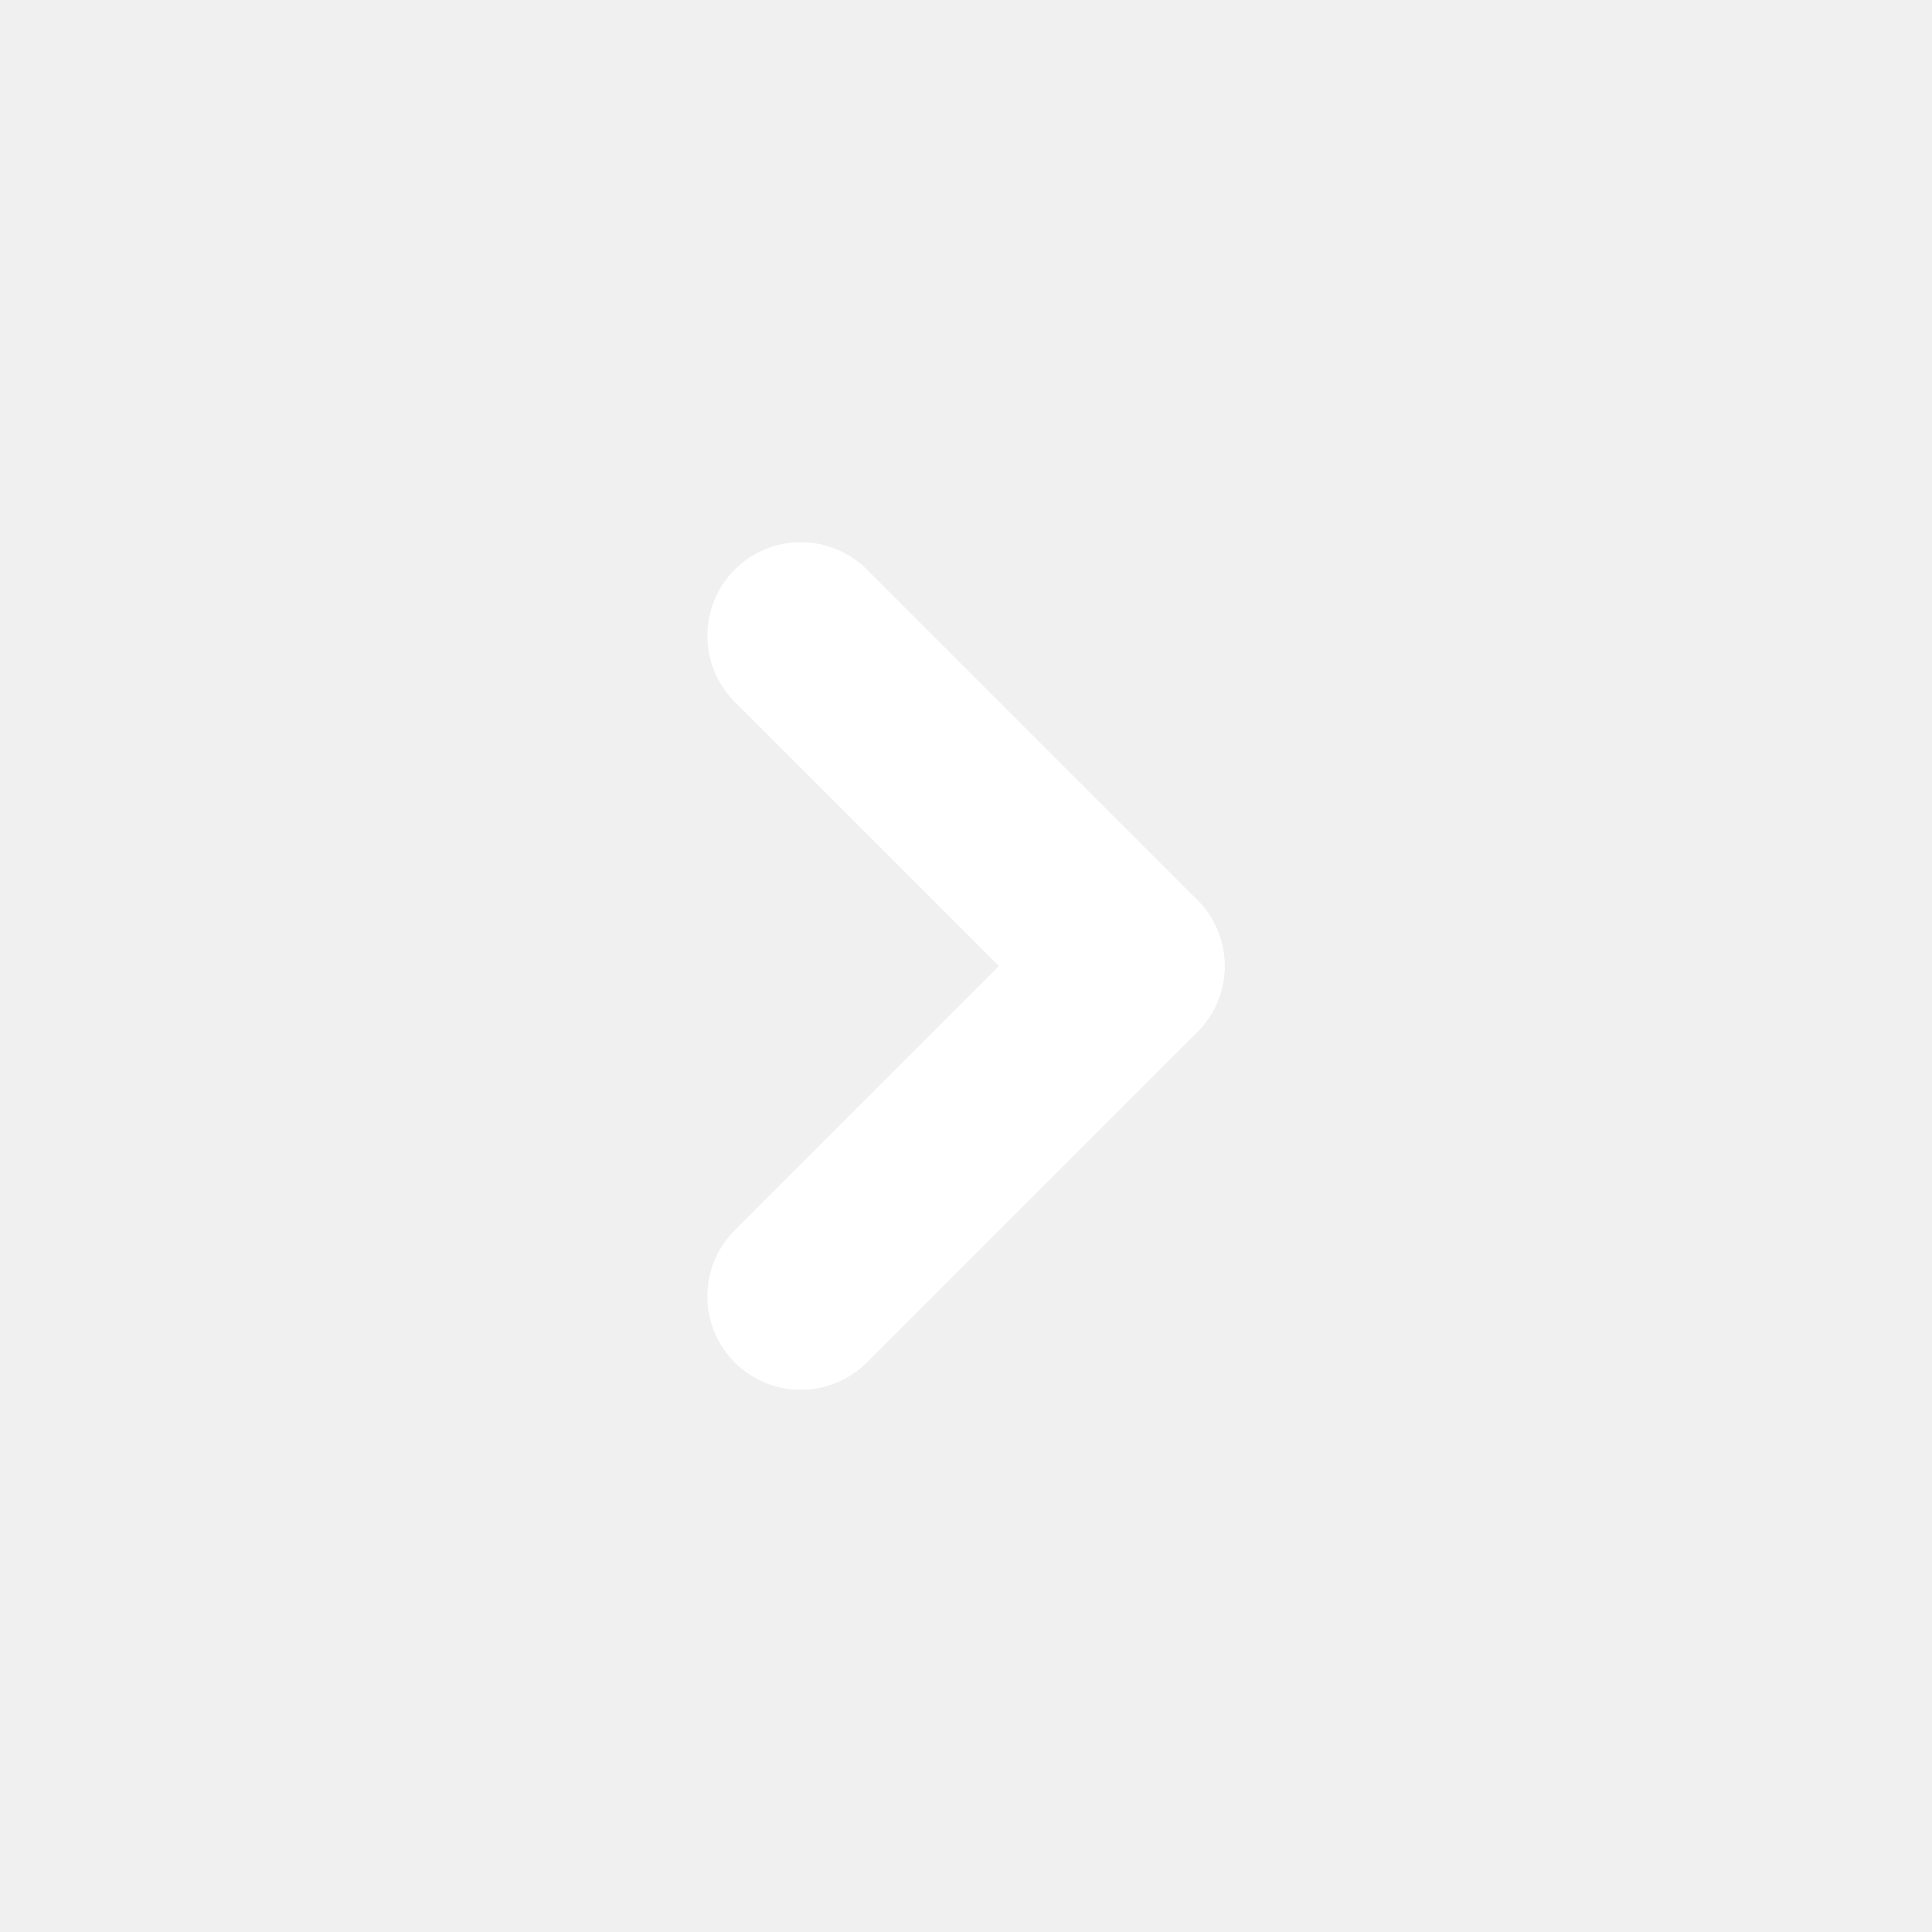
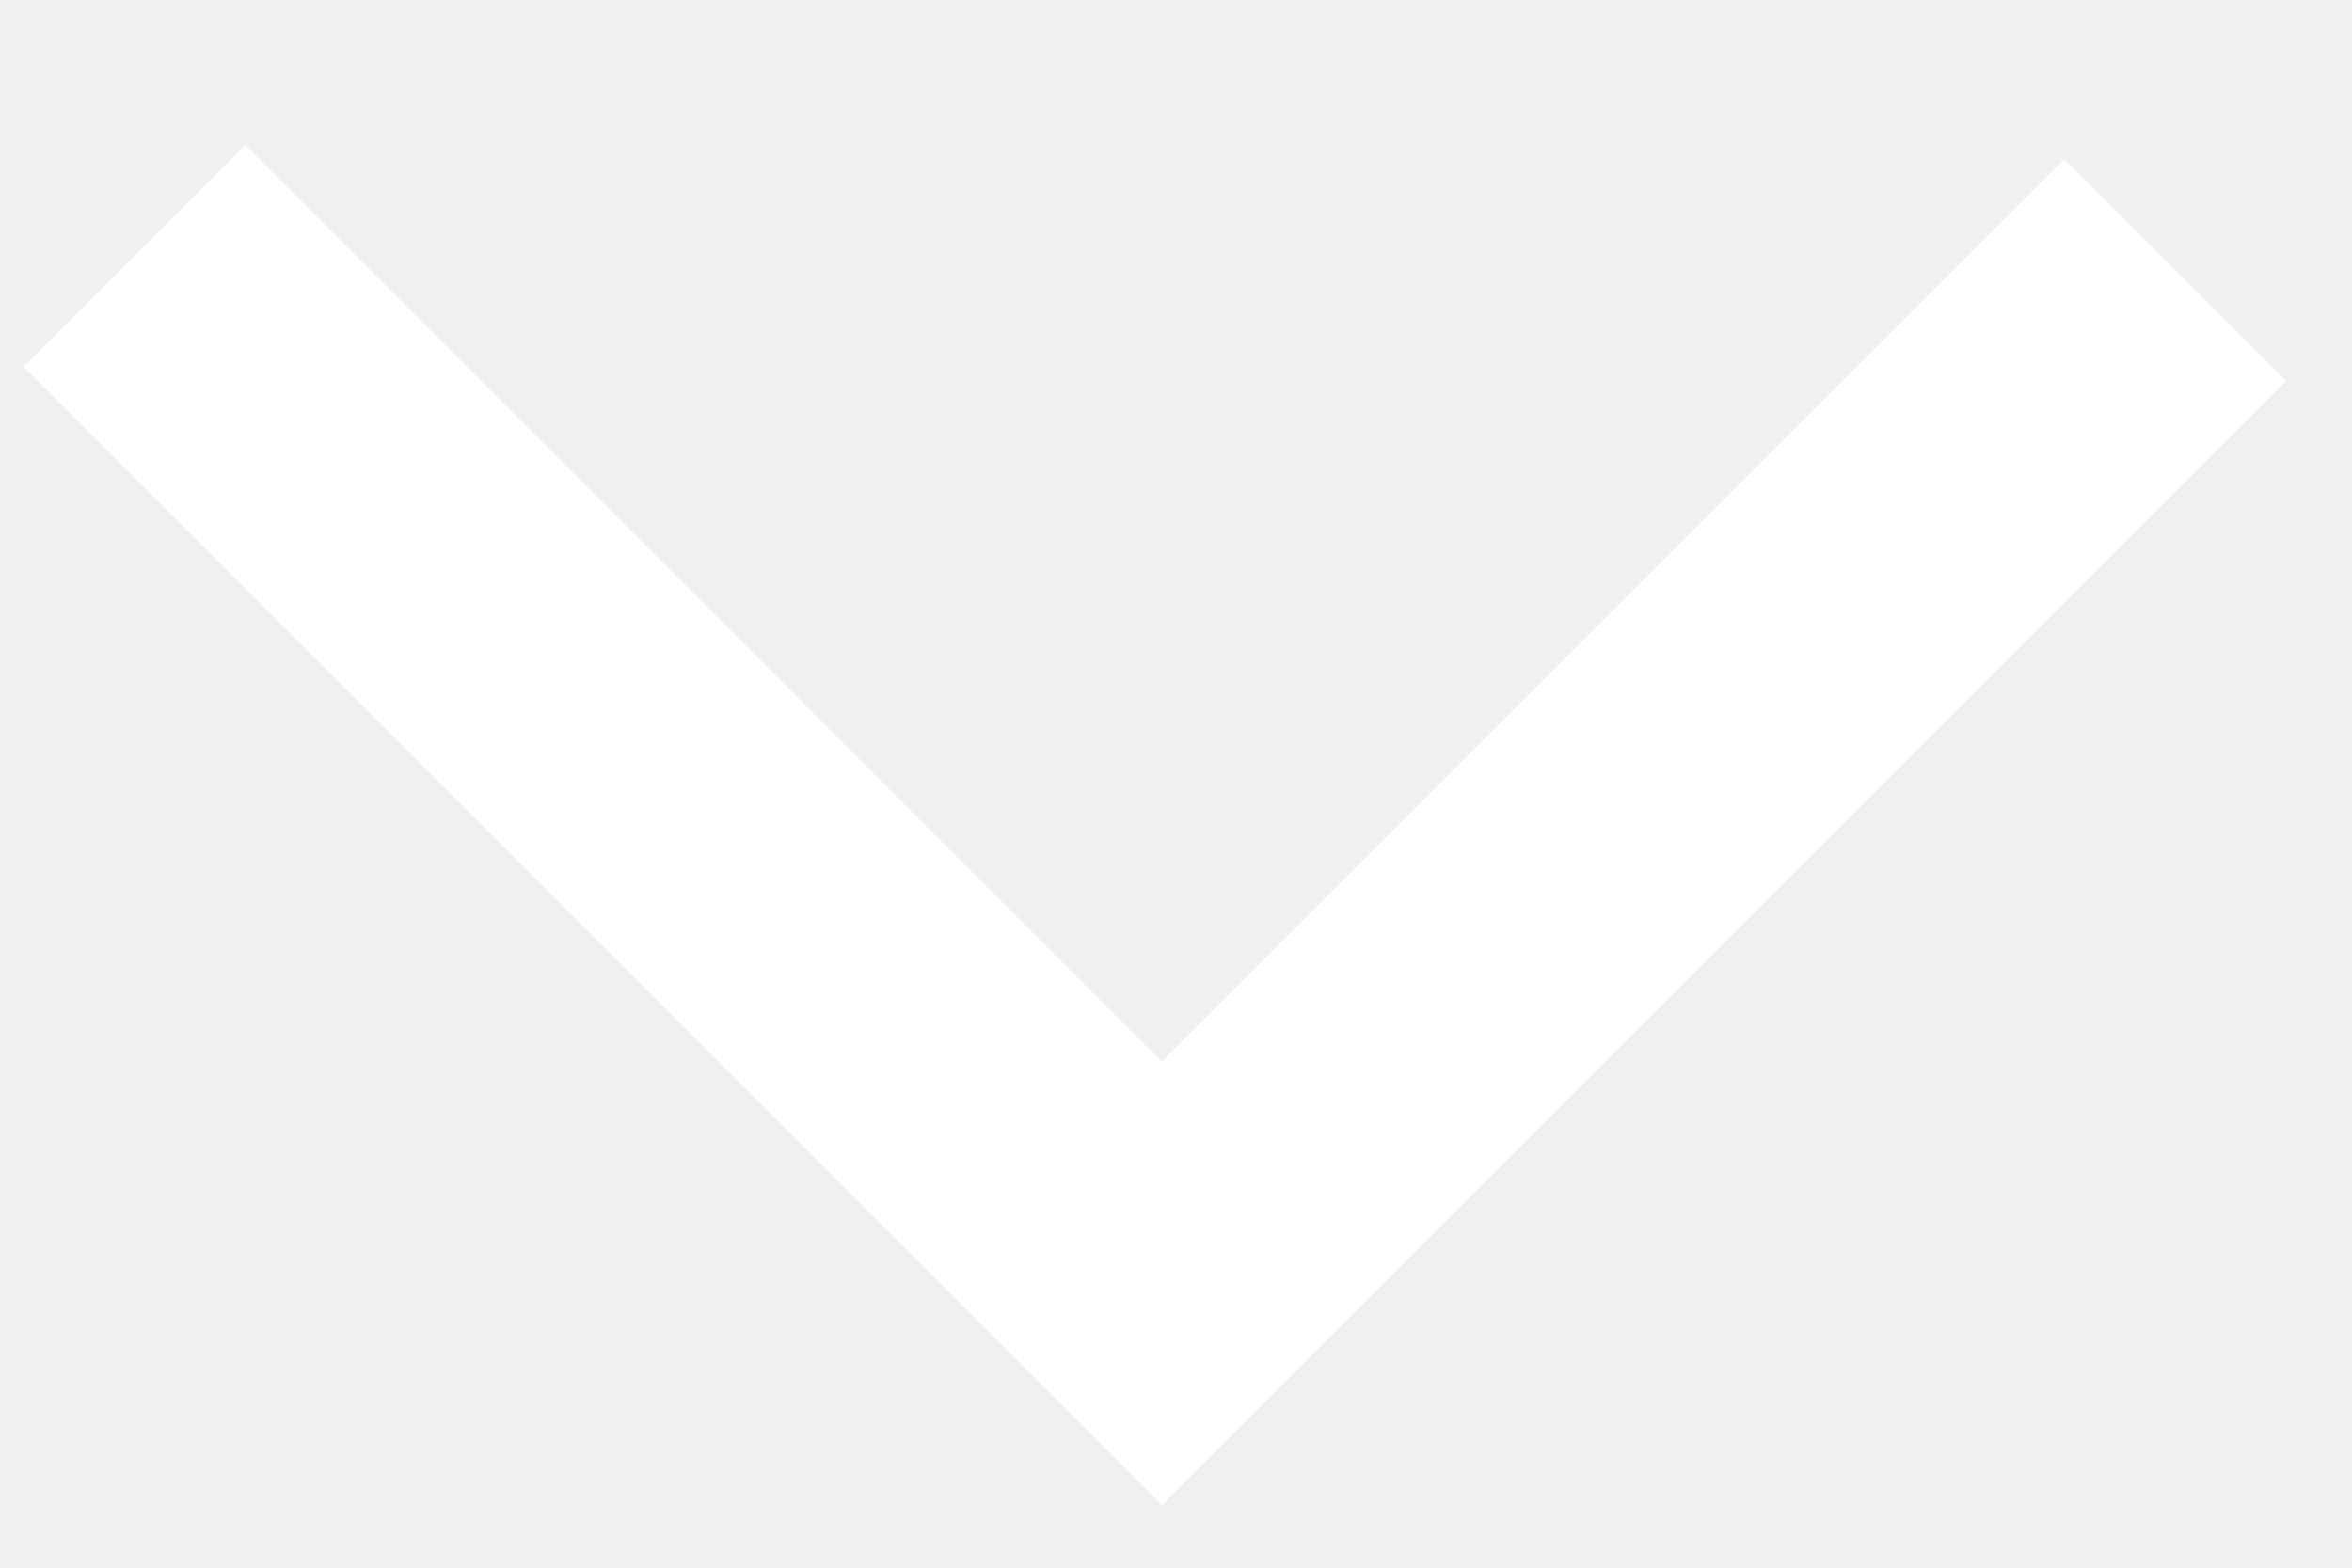
- <svg xmlns="http://www.w3.org/2000/svg" version="1.1" id="icons" x="0px" y="0px" width="62px" height="62px" viewBox="0 0 62 62" enable-background="new 0 0 62 62" xml:space="preserve">
-   <g id="arrow">
-     <line fill="none" stroke="#fff" stroke-width="6" stroke-linecap="round" stroke-miterlimit="10" x1="25.7" y1="41.6" x2="36.3" y2="31" />
-     <line fill="none" stroke="#fff" stroke-width="6" stroke-linecap="round" stroke-miterlimit="10" x1="25.7" y1="20.4" x2="36.3" y2="31" />
+ <svg xmlns="http://www.w3.org/2000/svg" width="15px" height="10px" viewBox="0 0 15 10" version="1.1">
+   <defs />
+   <g id="Navigation-(header)" stroke="none" stroke-width="1" fill="none" fill-rule="evenodd">
+     <g id="MacBook-Pro-15&quot;-Copy-6" transform="translate(-1293, -127)" fill-rule="nonzero" fill="#FFFFFF">
+       <g id="Group-10" transform="translate(449, 110)">
+         <g id="Group-4" transform="translate(773, 0)">
+           <polygon id="Path-2" points="72.563 17.924 71.149 19.339 78.41 26.6 85.579 19.431 84.165 18.017 78.41 23.772" />
+         </g>
+       </g>
+     </g>
  </g>
</svg>
